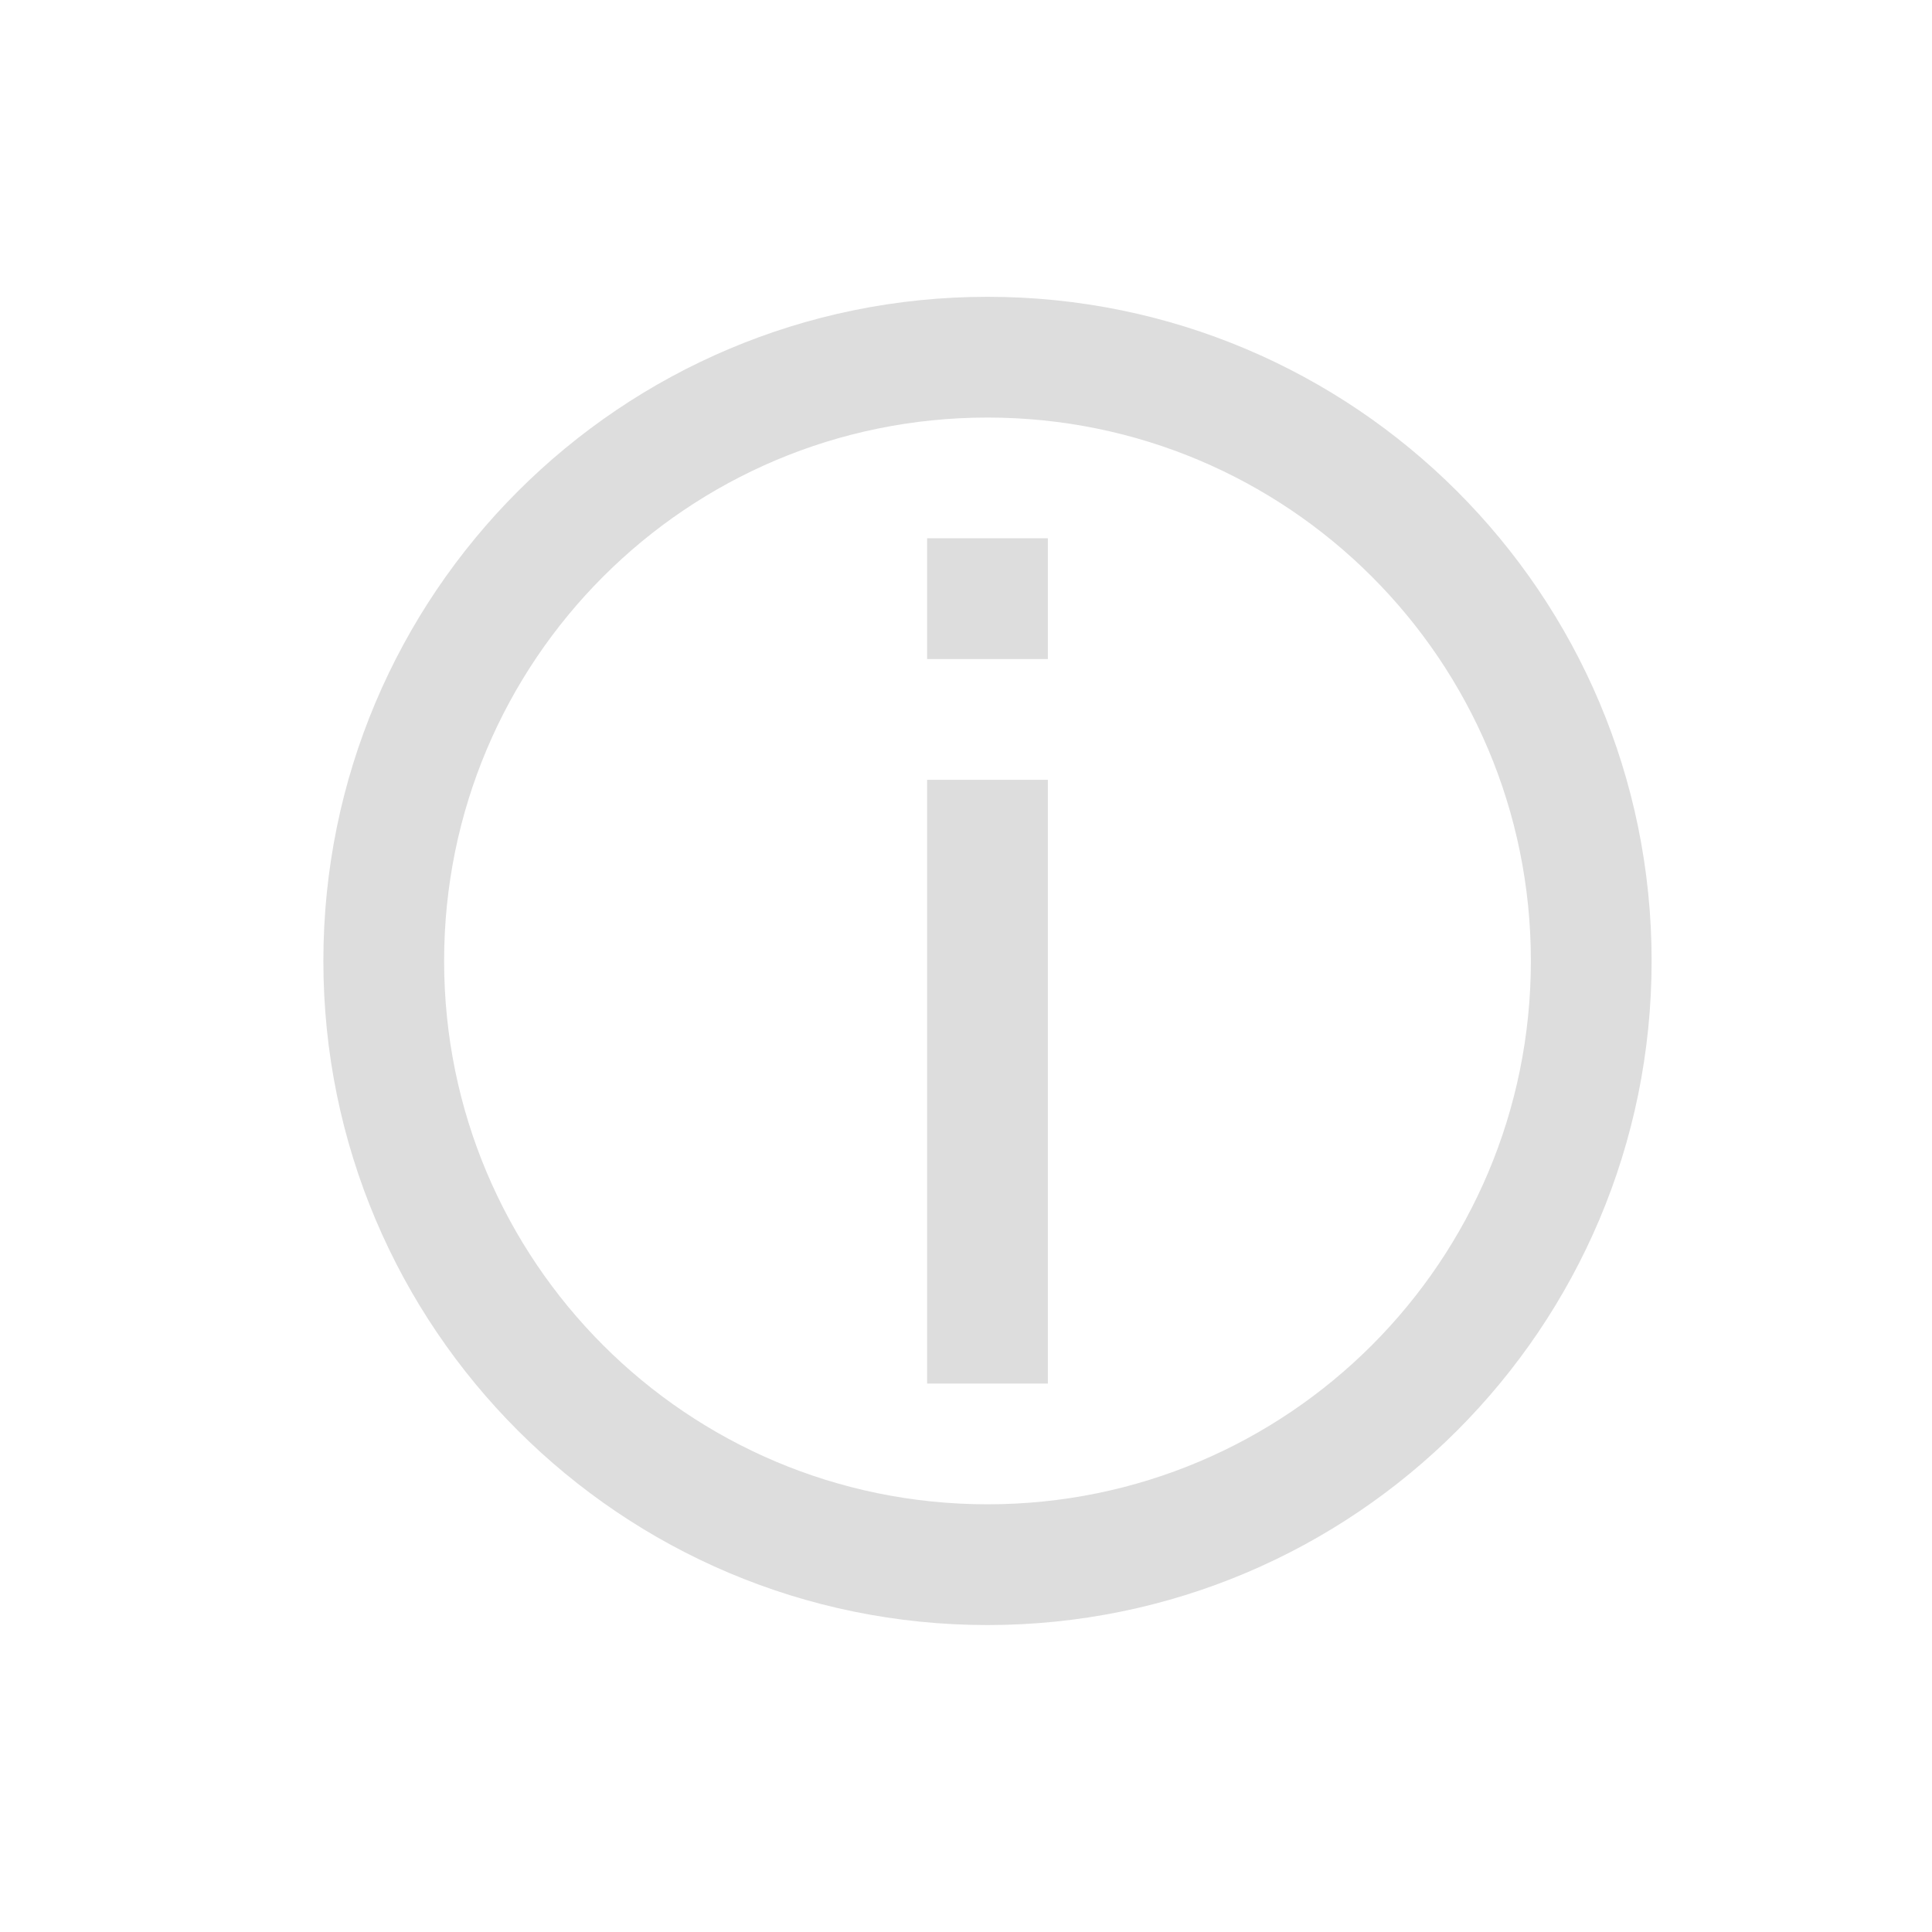
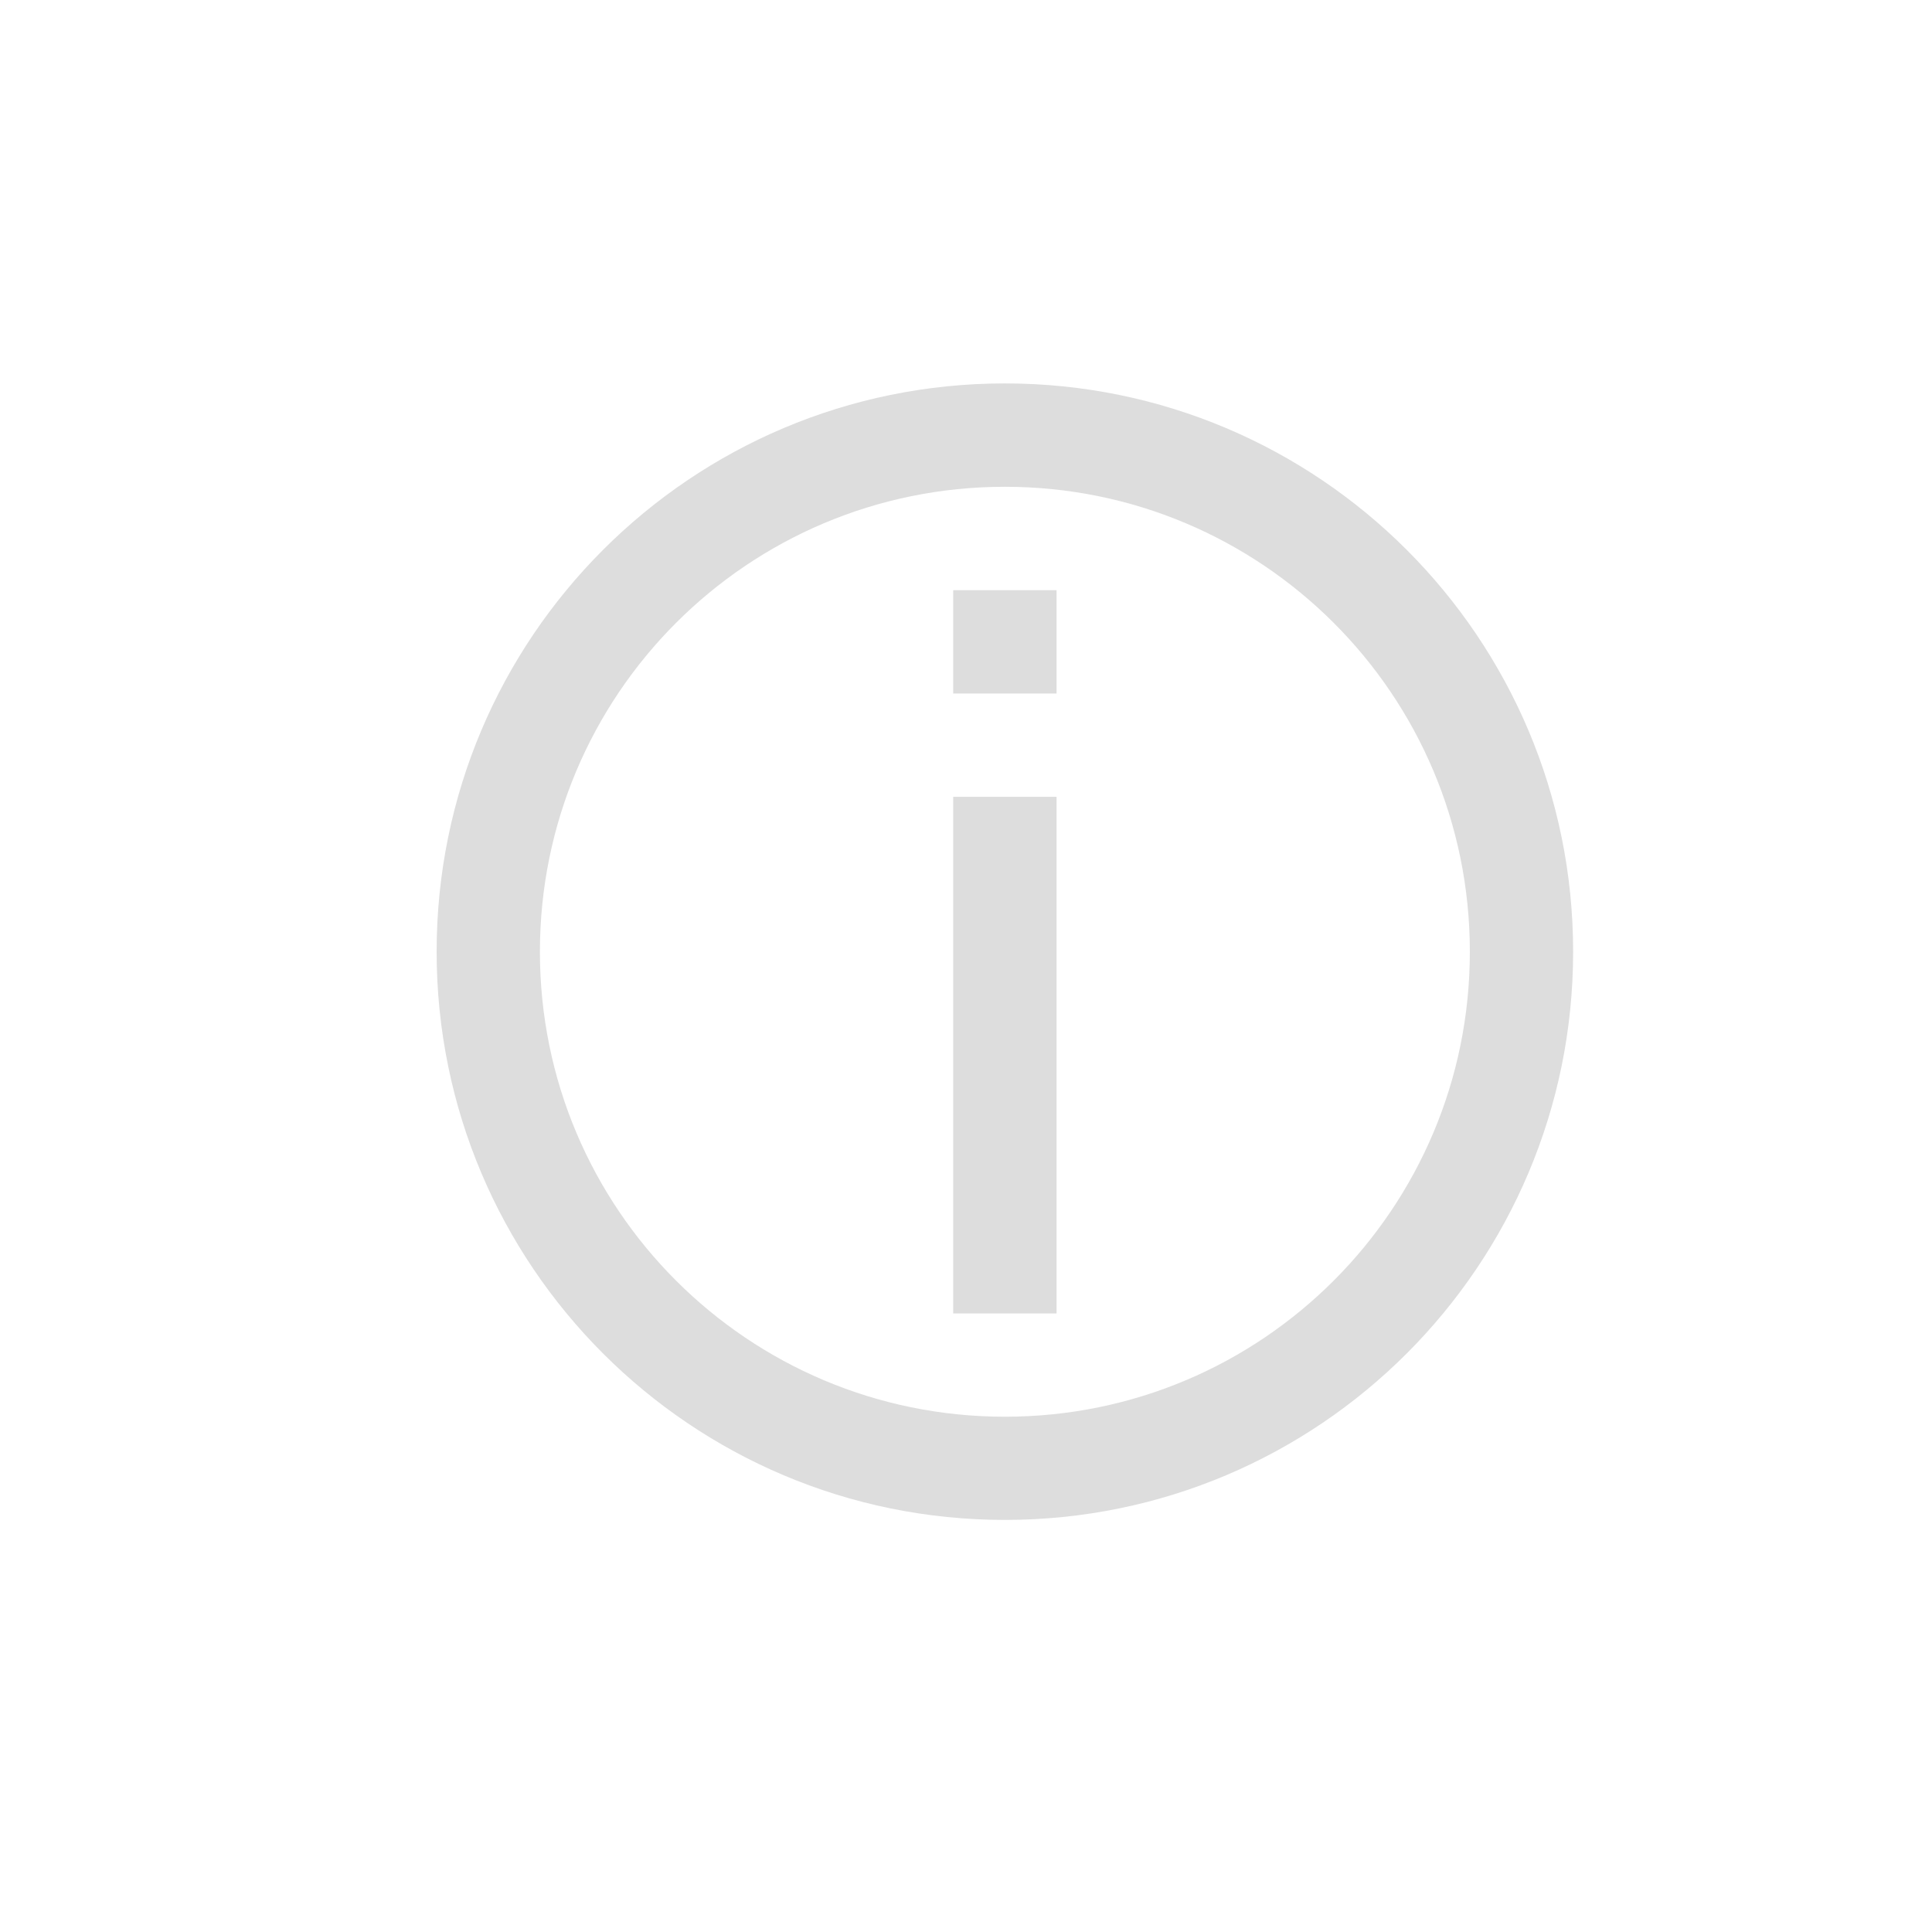
- <svg xmlns="http://www.w3.org/2000/svg" version="1.1" viewBox="0 0 16 16">
+ <svg xmlns="http://www.w3.org/2000/svg" width="24" height="24" version="1.1" viewBox="0 0 24 24">
  <defs>
    <style id="current-color-scheme" type="text/css">.ColorScheme-Text {
        color:#eff0f1;
      }</style>
  </defs>
-   <path class="ColorScheme-Text" d="m8.178 2.458c-3.038 0-5.5 2.462-5.5 5.5 0 3.038 2.462 5.5 5.5 5.5 3.038 0 5.5-2.462 5.5-5.5 0-3.038-2.462-5.5-5.5-5.5m0 1c2.485 0 4.5 2.01 4.5 4.5 0 2.485-2.01 4.5-4.5 4.5-2.485 0-4.5-2.01-4.5-4.5 0-2.485 2.01-4.5 4.5-4.5m-0.5 1v1h1v-1zm0 2v5h1v-5z" color="#eff0f1" fill="#ddd" />
+   <path class="ColorScheme-Text" d="m12.483 4.763c-3.899 0-7.059 3.16-7.059 7.059s3.16 7.059 7.059 7.059c3.899 0 7.059-3.16 7.059-7.059s-3.16-7.059-7.059-7.059m0 1.284c3.189 0 5.776 2.58 5.776 5.776 0 3.189-2.58 5.776-5.776 5.776-3.189 0-5.776-2.58-5.776-5.776 0-3.189 2.58-5.776 5.776-5.776m-0.642 1.284v1.284h1.284v-1.284zm0 2.567v6.418h1.284v-6.418z" color="#eff0f1" fill="#ddd" stroke-width="1.284" />
</svg>
